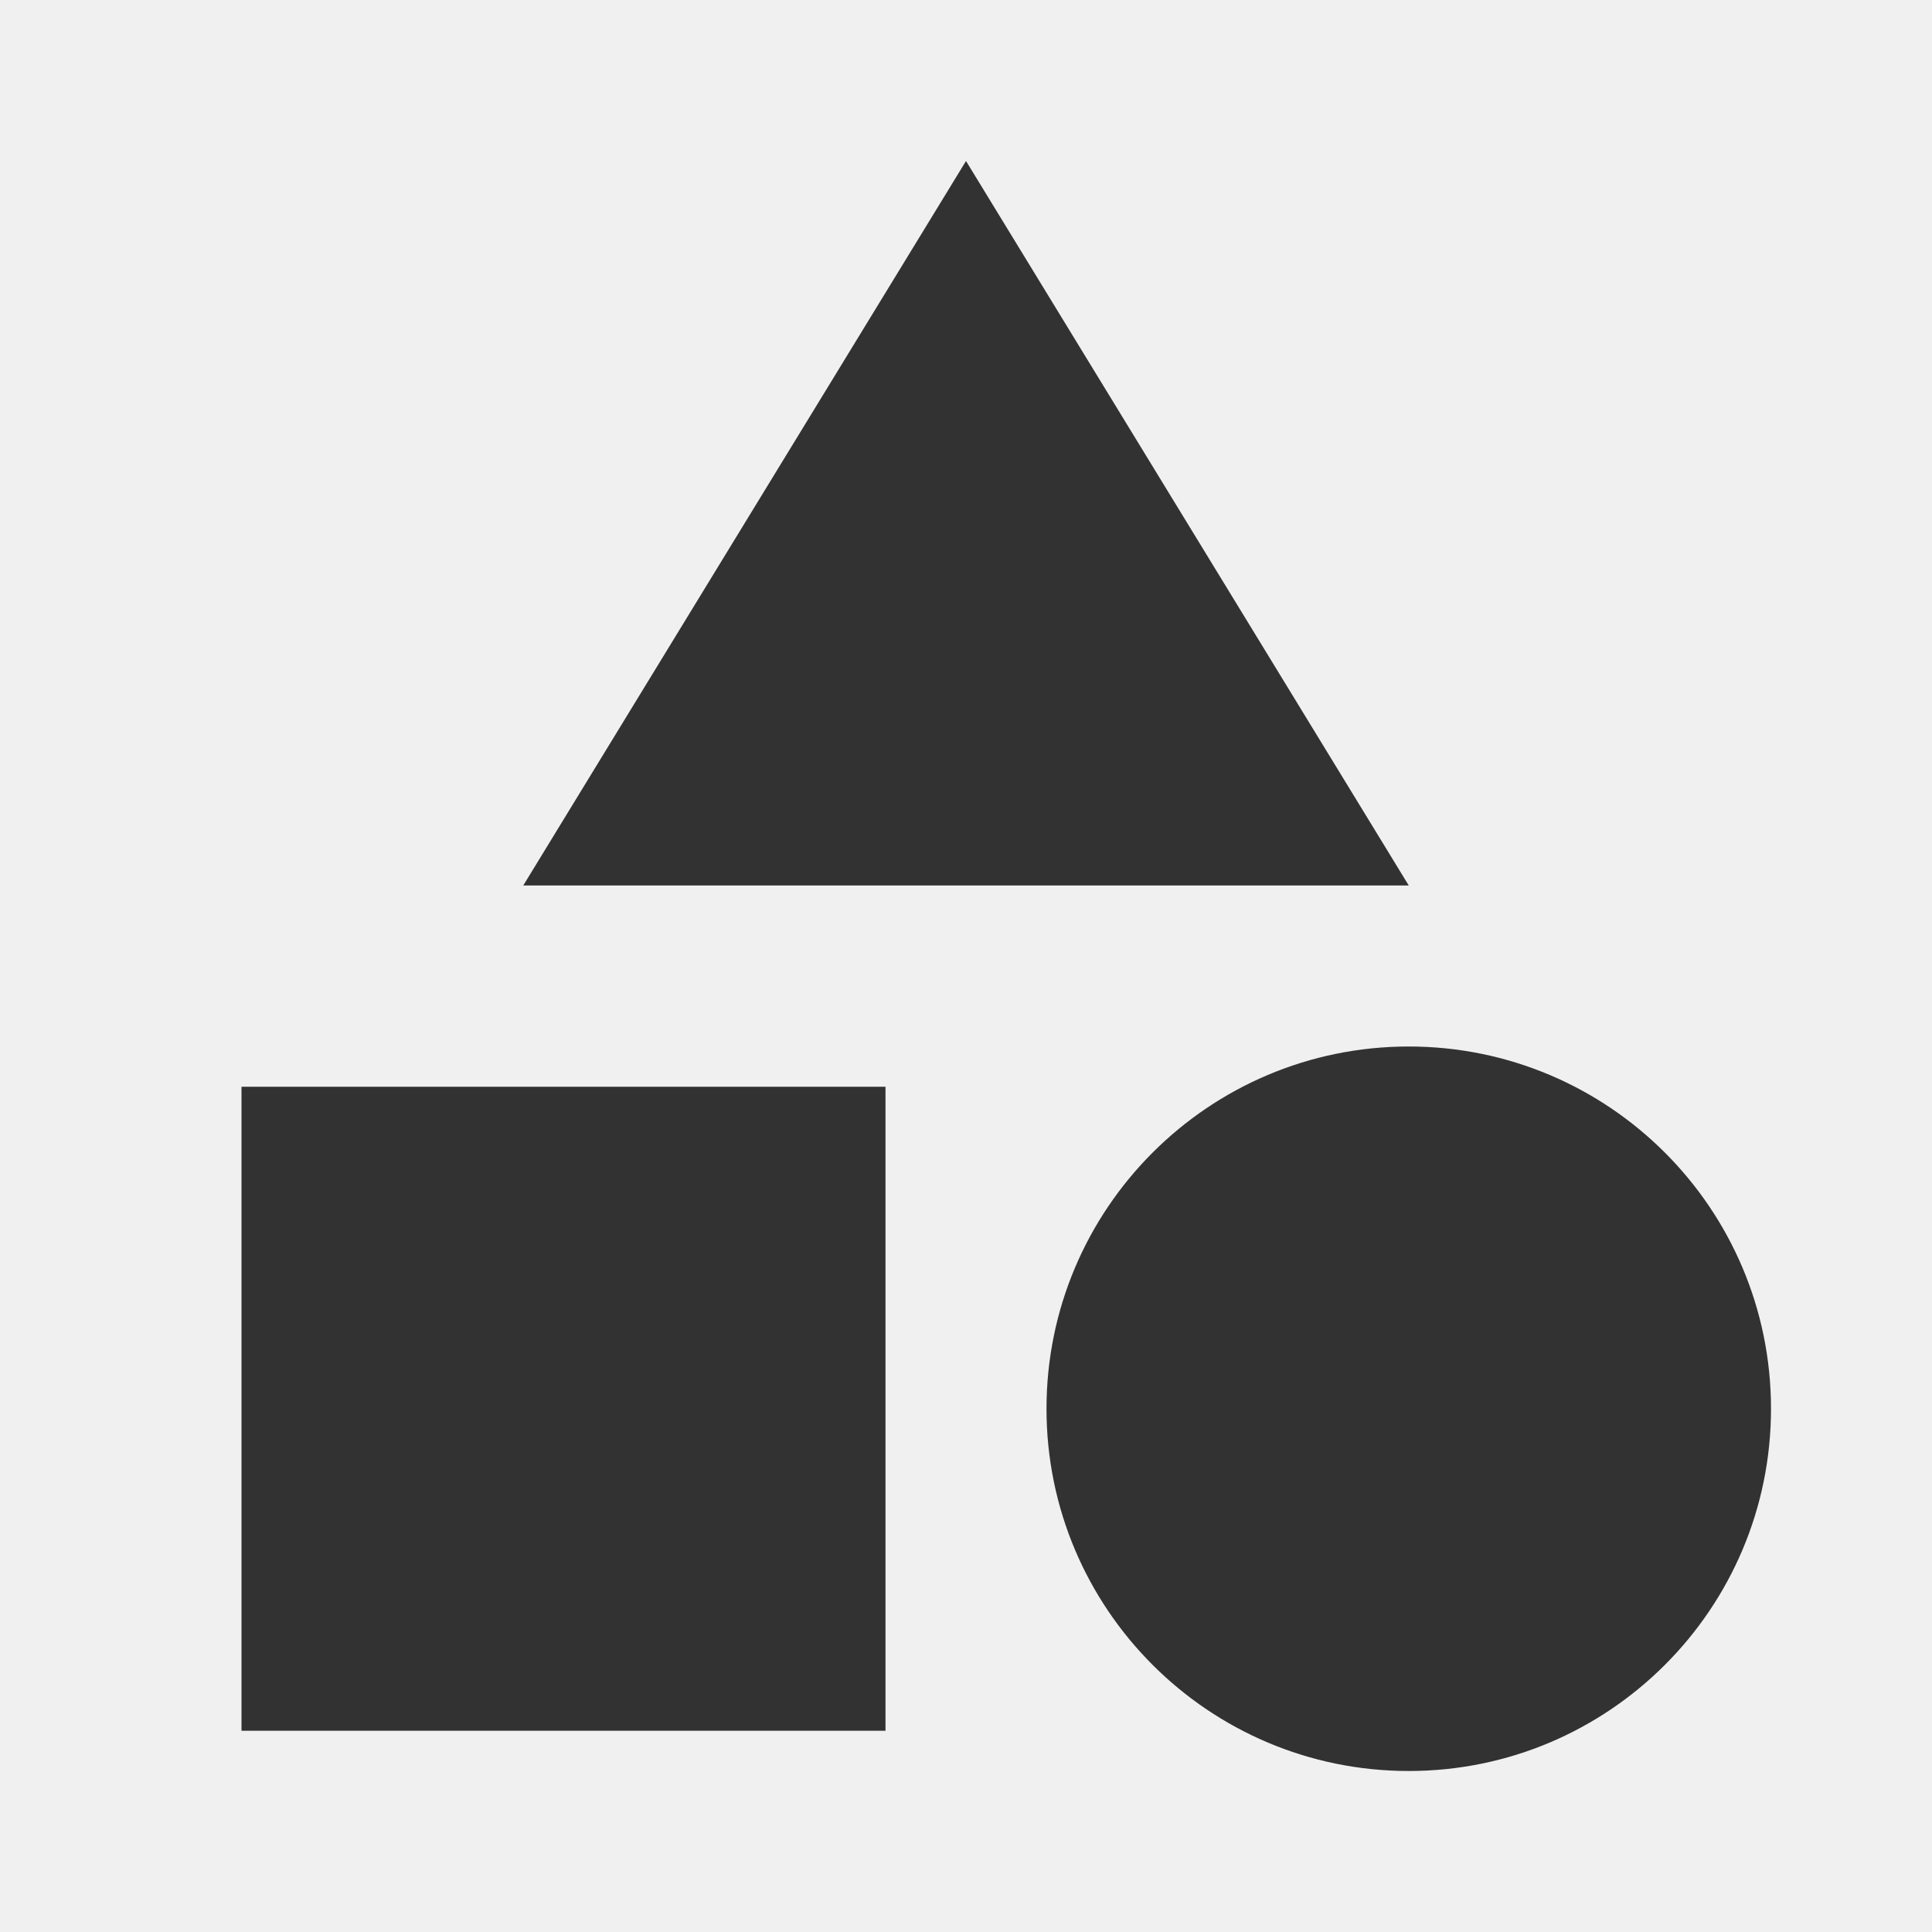
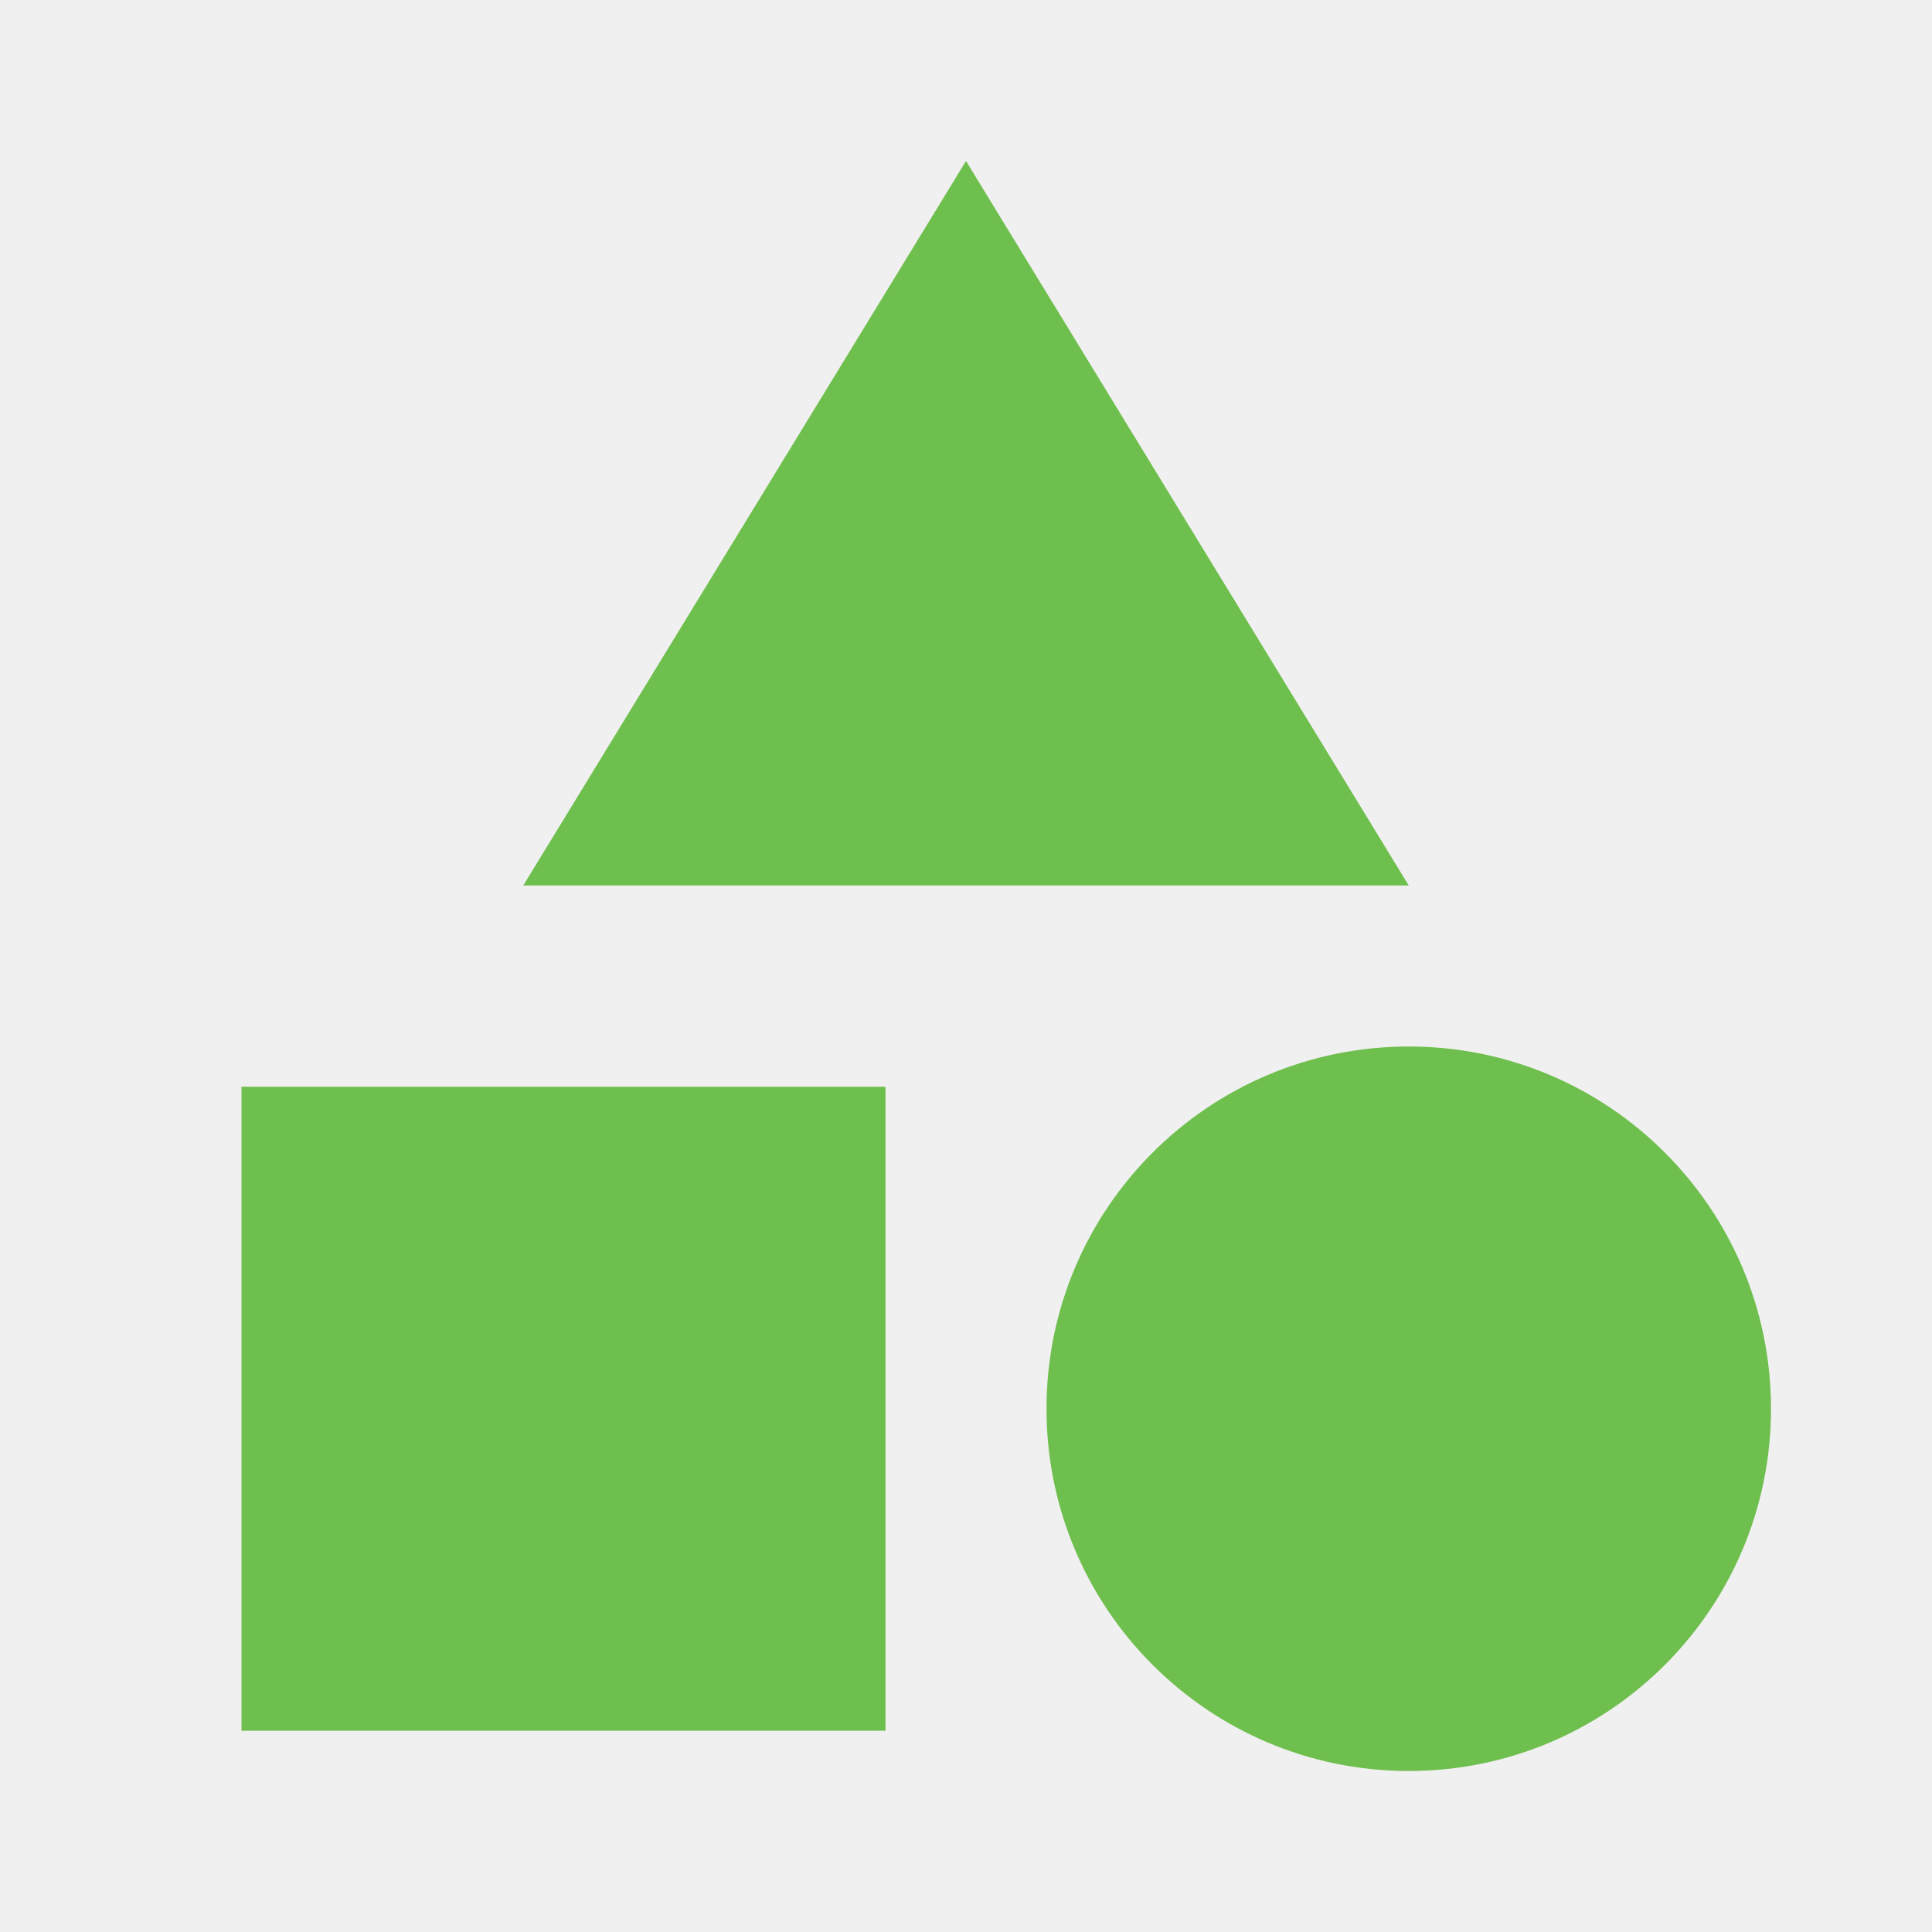
<svg xmlns="http://www.w3.org/2000/svg" width="24" height="24" viewBox="0 0 24 24" fill="none">
-   <g clip-path="url(#clip0_6_13165)">
-     <path d="M12 2L6.5 11H17.5L12 2Z" fill="#323232" />
-     <path d="M17.5 22C19.985 22 22 19.985 22 17.5C22 15.015 19.985 13 17.5 13C15.015 13 13 15.015 13 17.5C13 19.985 15.015 22 17.5 22Z" fill="#323232" />
-     <path d="M3 13.5H11V21.5H3V13.5Z" fill="#323232" />
+   <g clip-path="url(#clip0_60_129)">
+     <mask id="mask0_60_129" style="mask-type:luminance" maskUnits="userSpaceOnUse" x="0" y="0" width="24" height="24">
+       <path d="M24 0H0V24H24V0Z" fill="white" />
+     </mask>
+     <g mask="url(#mask0_60_129)">
+       <path d="M12 2L6.5 11H17.5L12 2Z" fill="#6FBF4E" />
+       <path d="M17.5 22C19.985 22 22 19.985 22 17.5C22 15.015 19.985 13 17.5 13C15.015 13 13 15.015 13 17.5C13 19.985 15.015 22 17.5 22Z" fill="#6FBF4E" />
+       <path d="M3 13.5H11V21.5H3V13.5Z" fill="#6FBF4E" />
+     </g>
  </g>
  <defs>
-     <clipPath id="clip0_6_13165">
+     <clipPath id="clip0_60_129">
      <rect width="24" height="24" fill="white" />
    </clipPath>
  </defs>
</svg>
